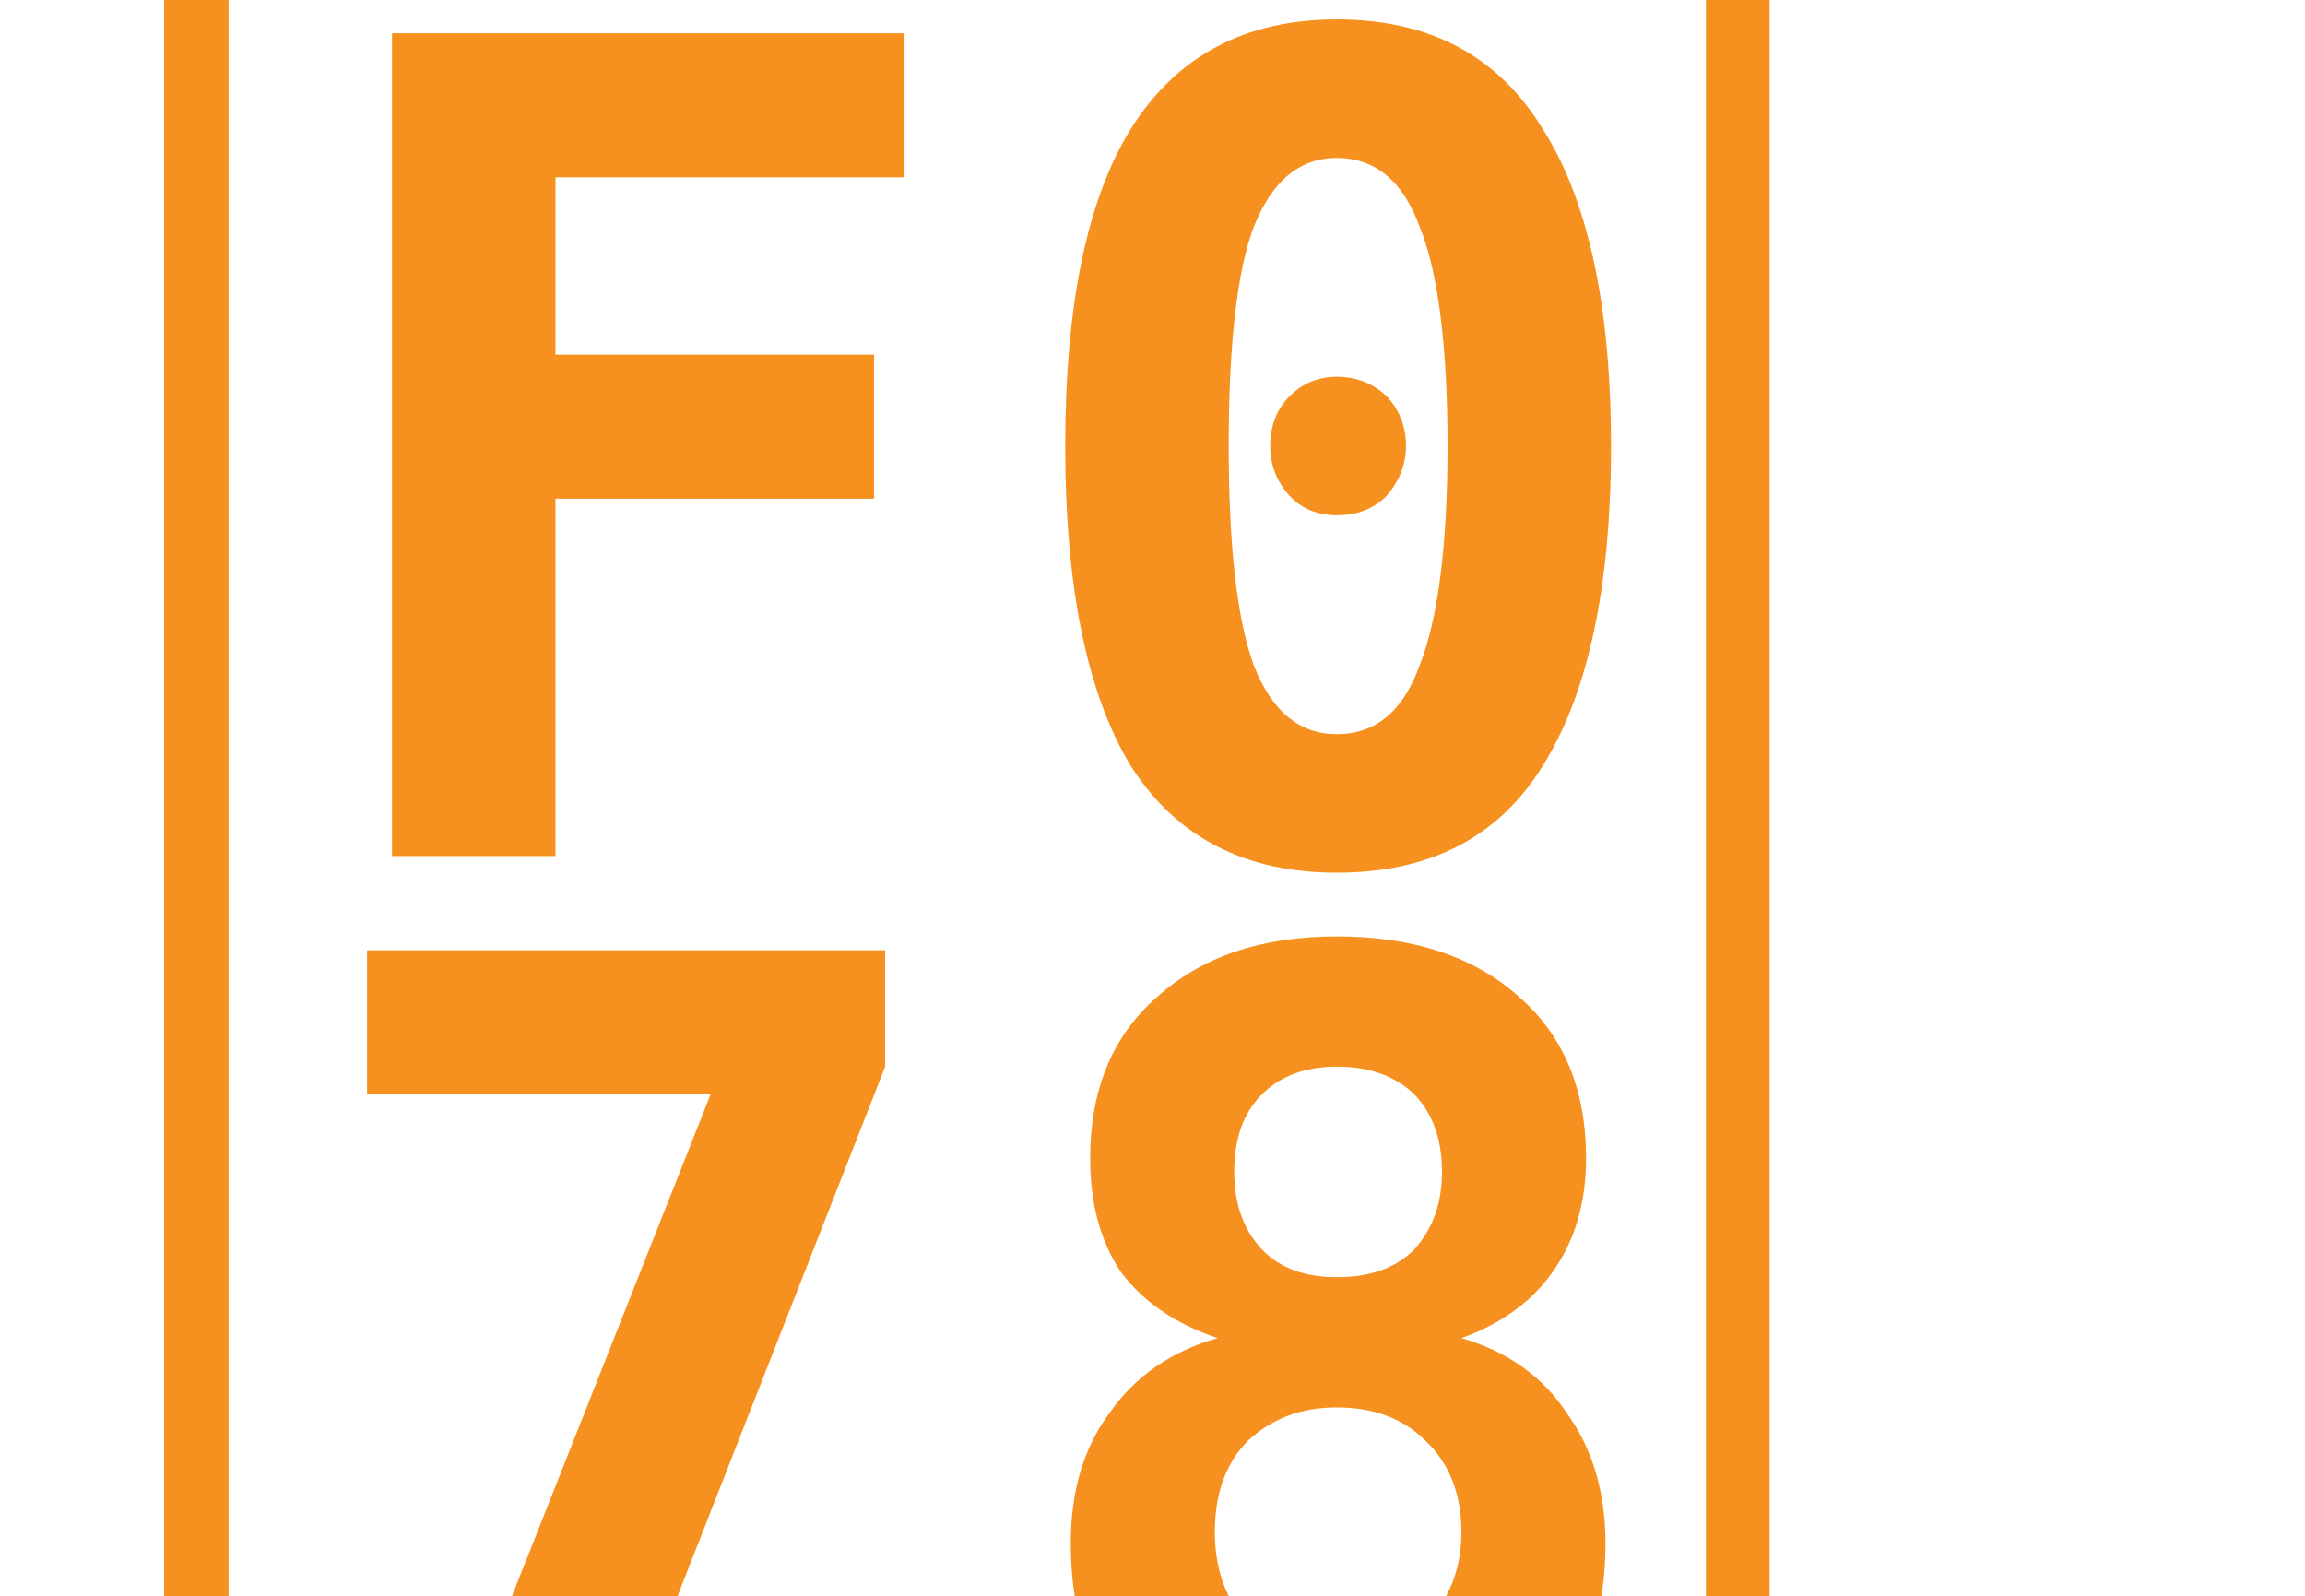
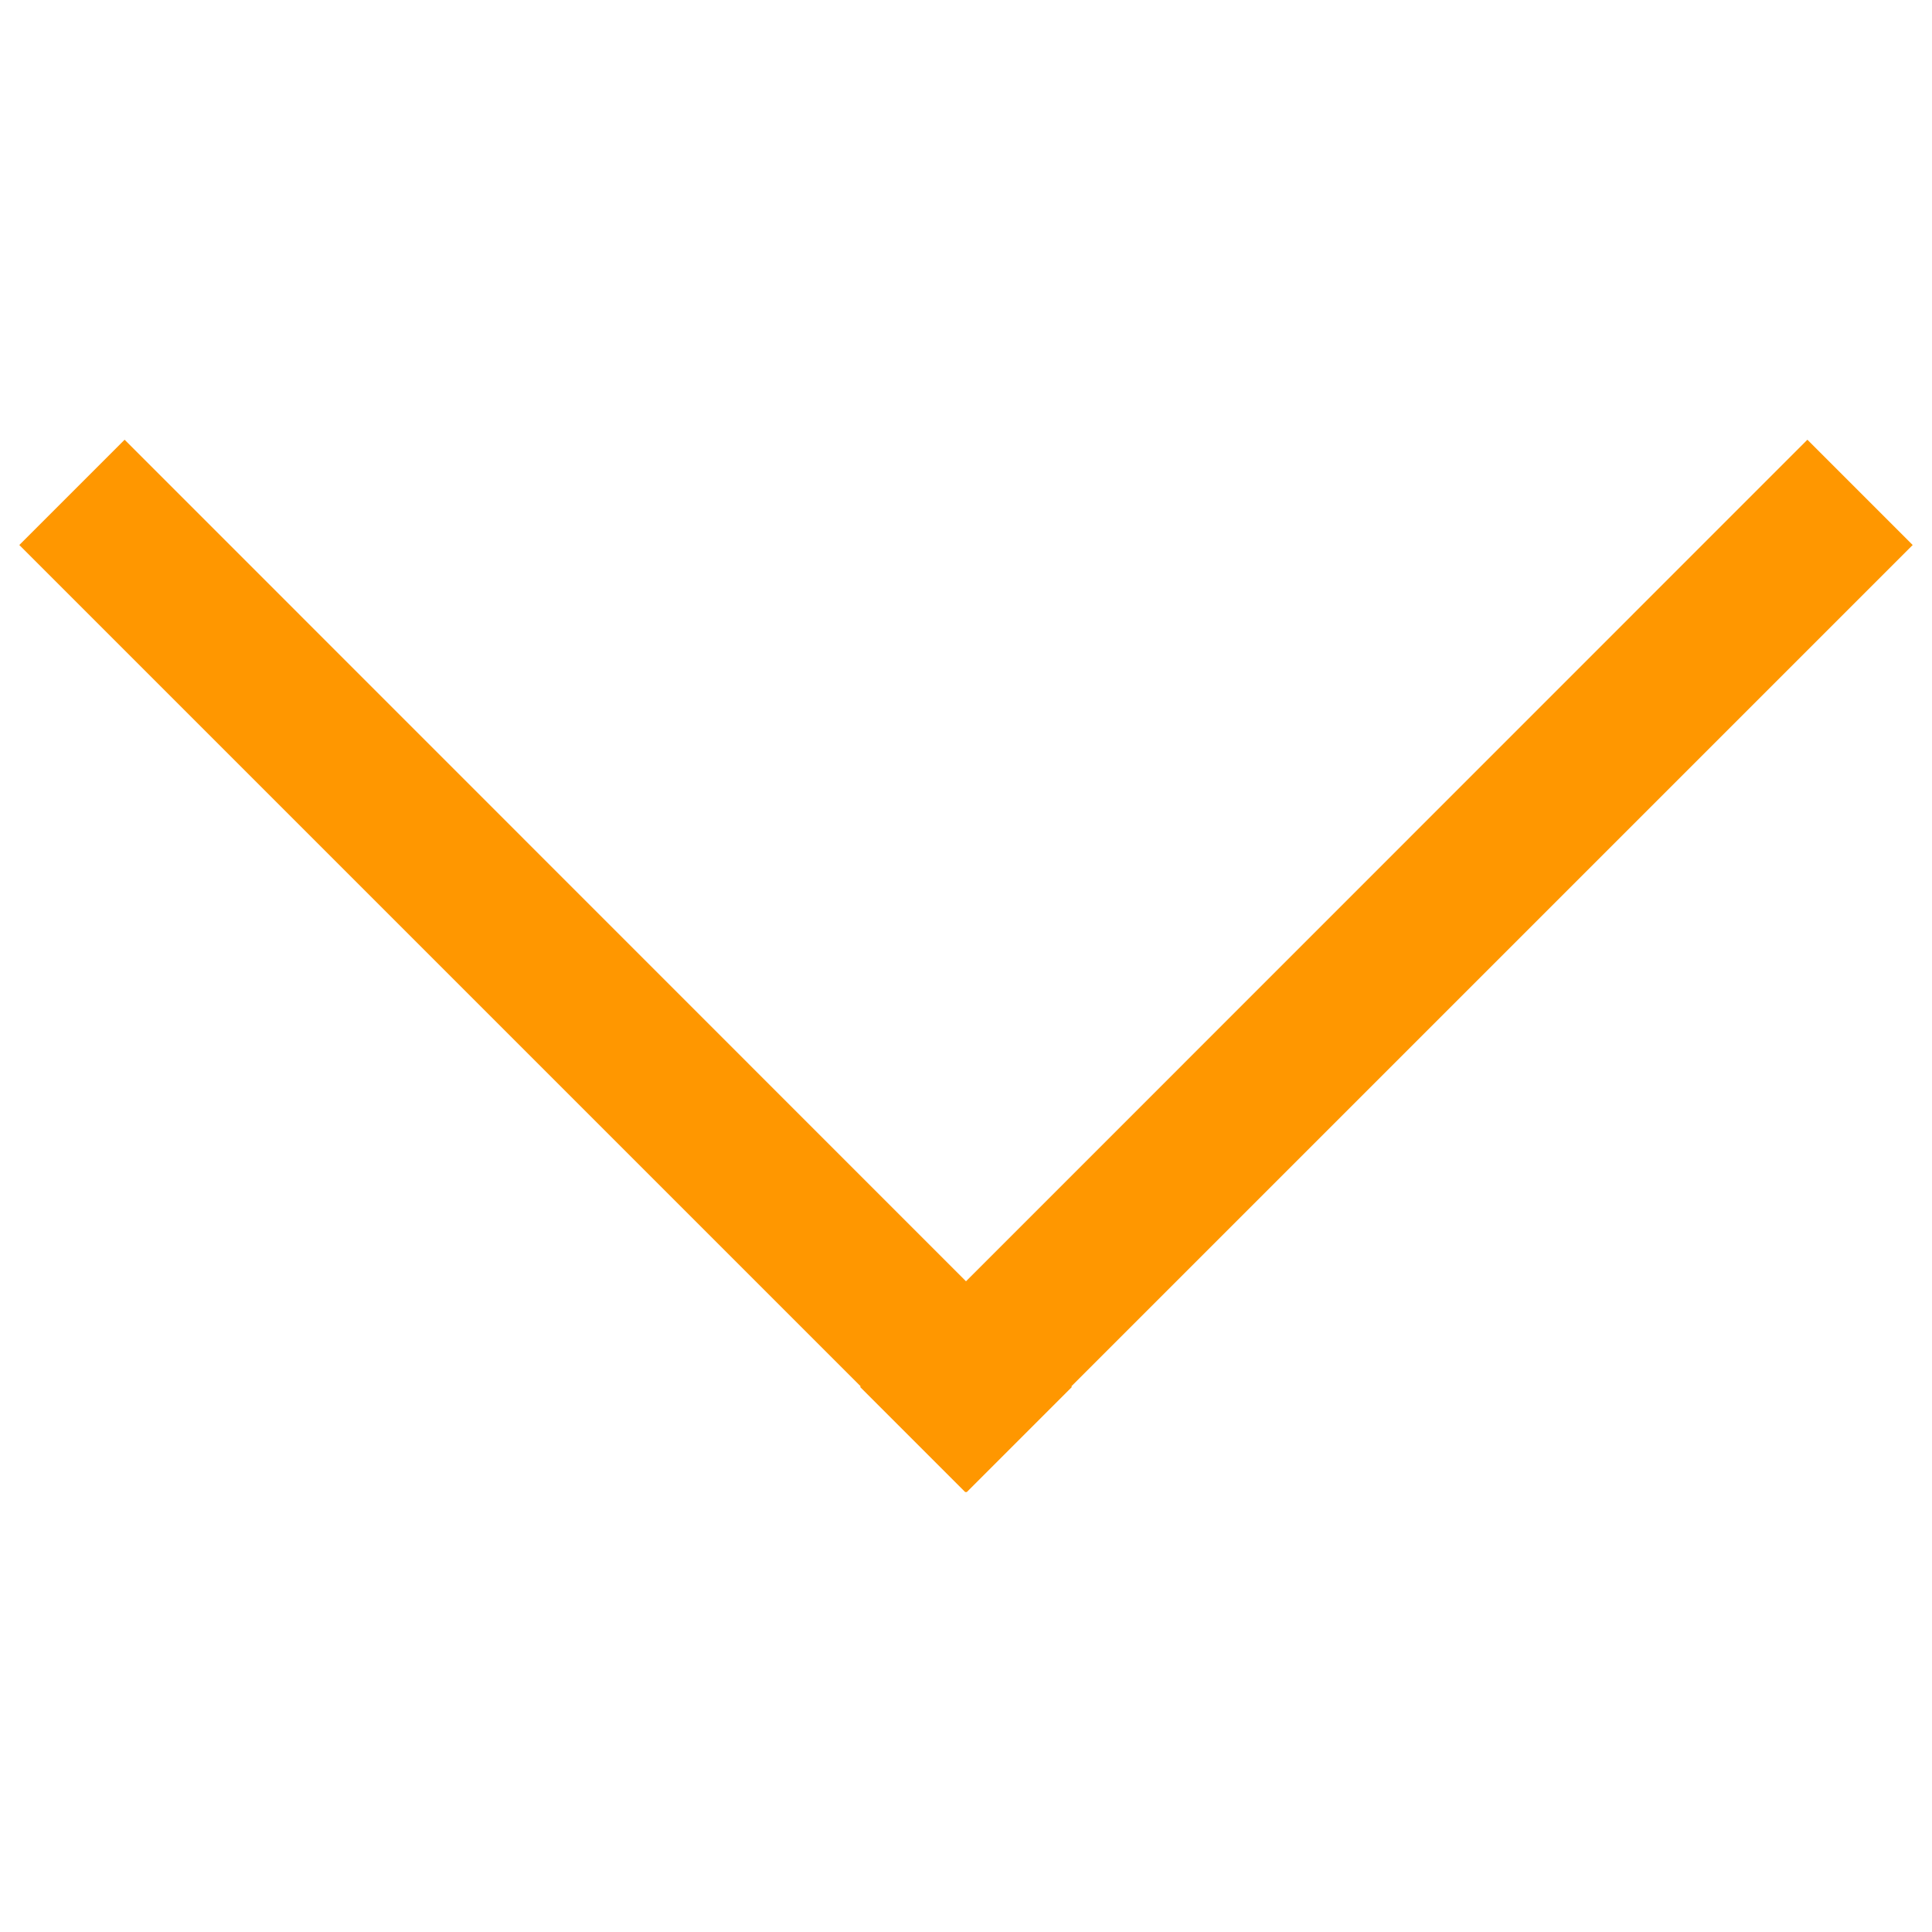
- <svg xmlns="http://www.w3.org/2000/svg" width="13" height="9" viewBox="0 0 13 9">
-   <text fill="#F6901E" fill-rule="evenodd" font-family="FontAwesome5Free-Solid, Font Awesome 5 Free" font-size="14" font-weight="700" transform="translate(-169 -15)">
-     <tspan x="169.568" y="25"></tspan>
-   </text>
+ <svg xmlns="http://www.w3.org/2000/svg" version="1.1" x="0px" y="0px" viewBox="0 0 1000 1000" enable-background="new 0 0 1000 1000" xml:space="preserve" id="svg3769">
+   <defs id="defs3773" />
+   <g id="g3767">
+     <path d="M500,663.2L64.5,227.6L10,282.1l435.5,435.5l-0.3,0.3l54.5,54.5l0.3-0.3l0.3,0.3l54.5-54.5l-0.3-0.3L990,282.1l-54.5-54.5L500,663.2z" id="path3765" style="fill:#ff9700;fill-opacity:1" />
+   </g>
</svg>
